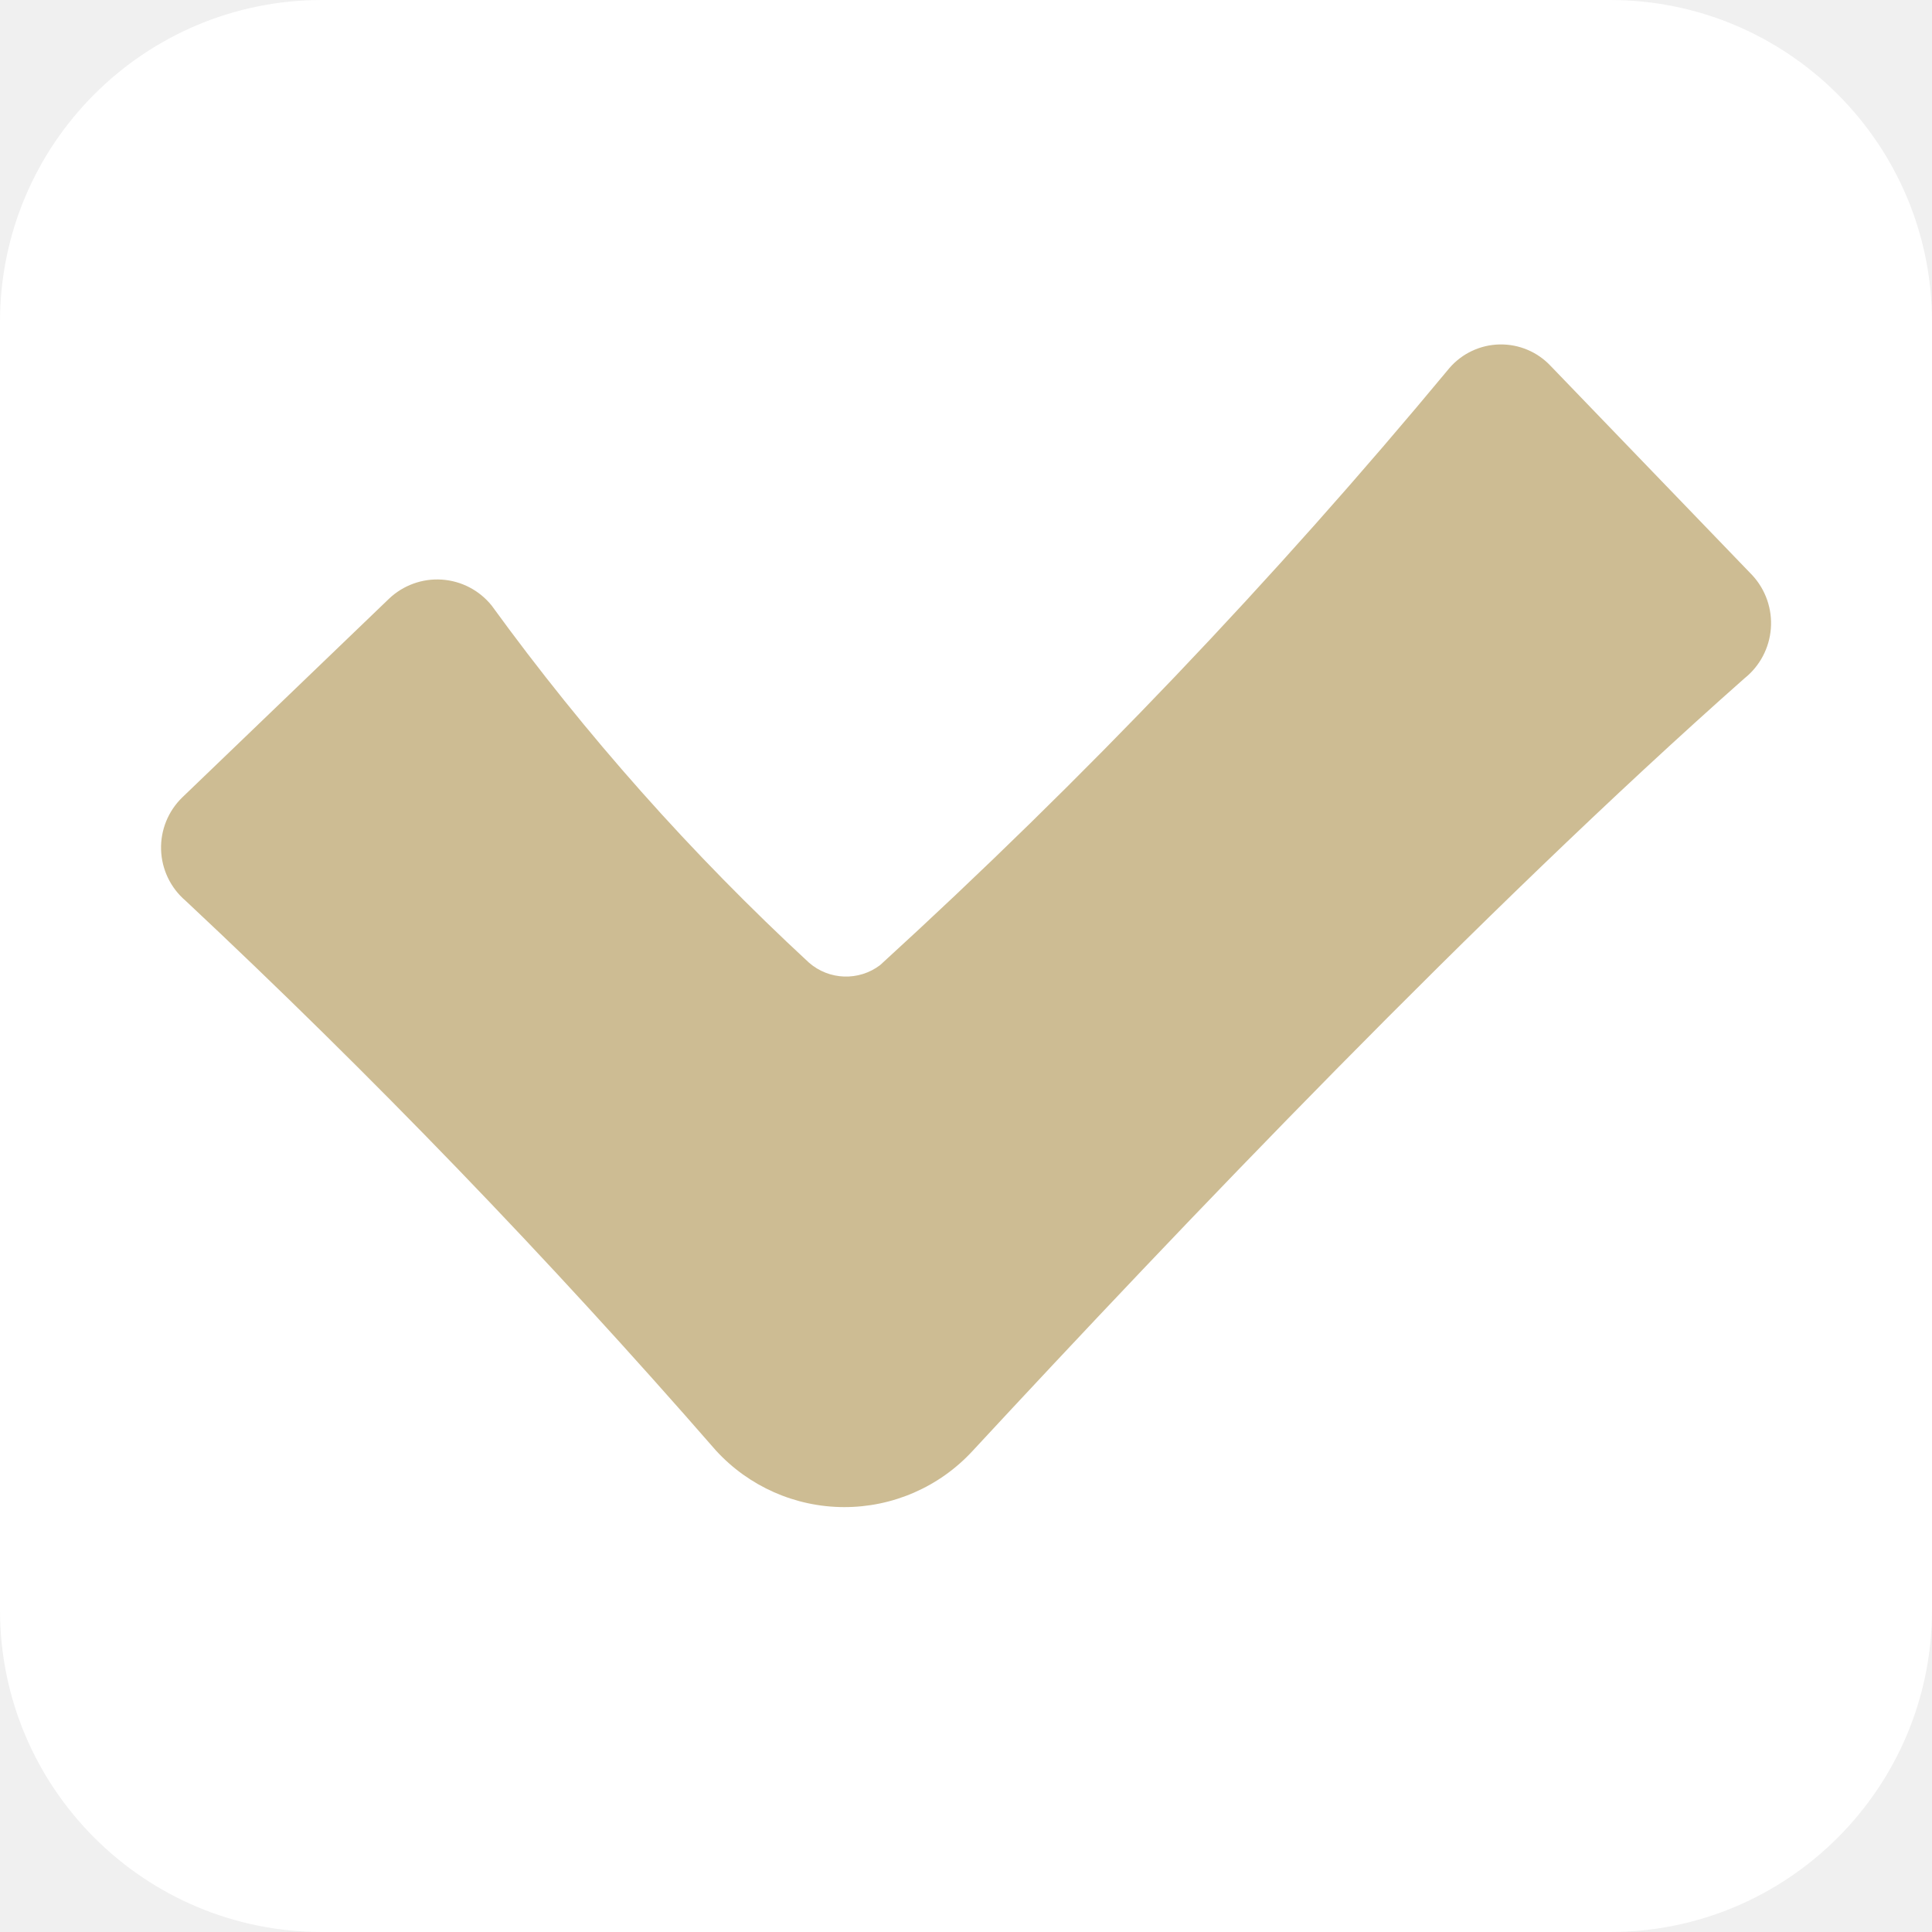
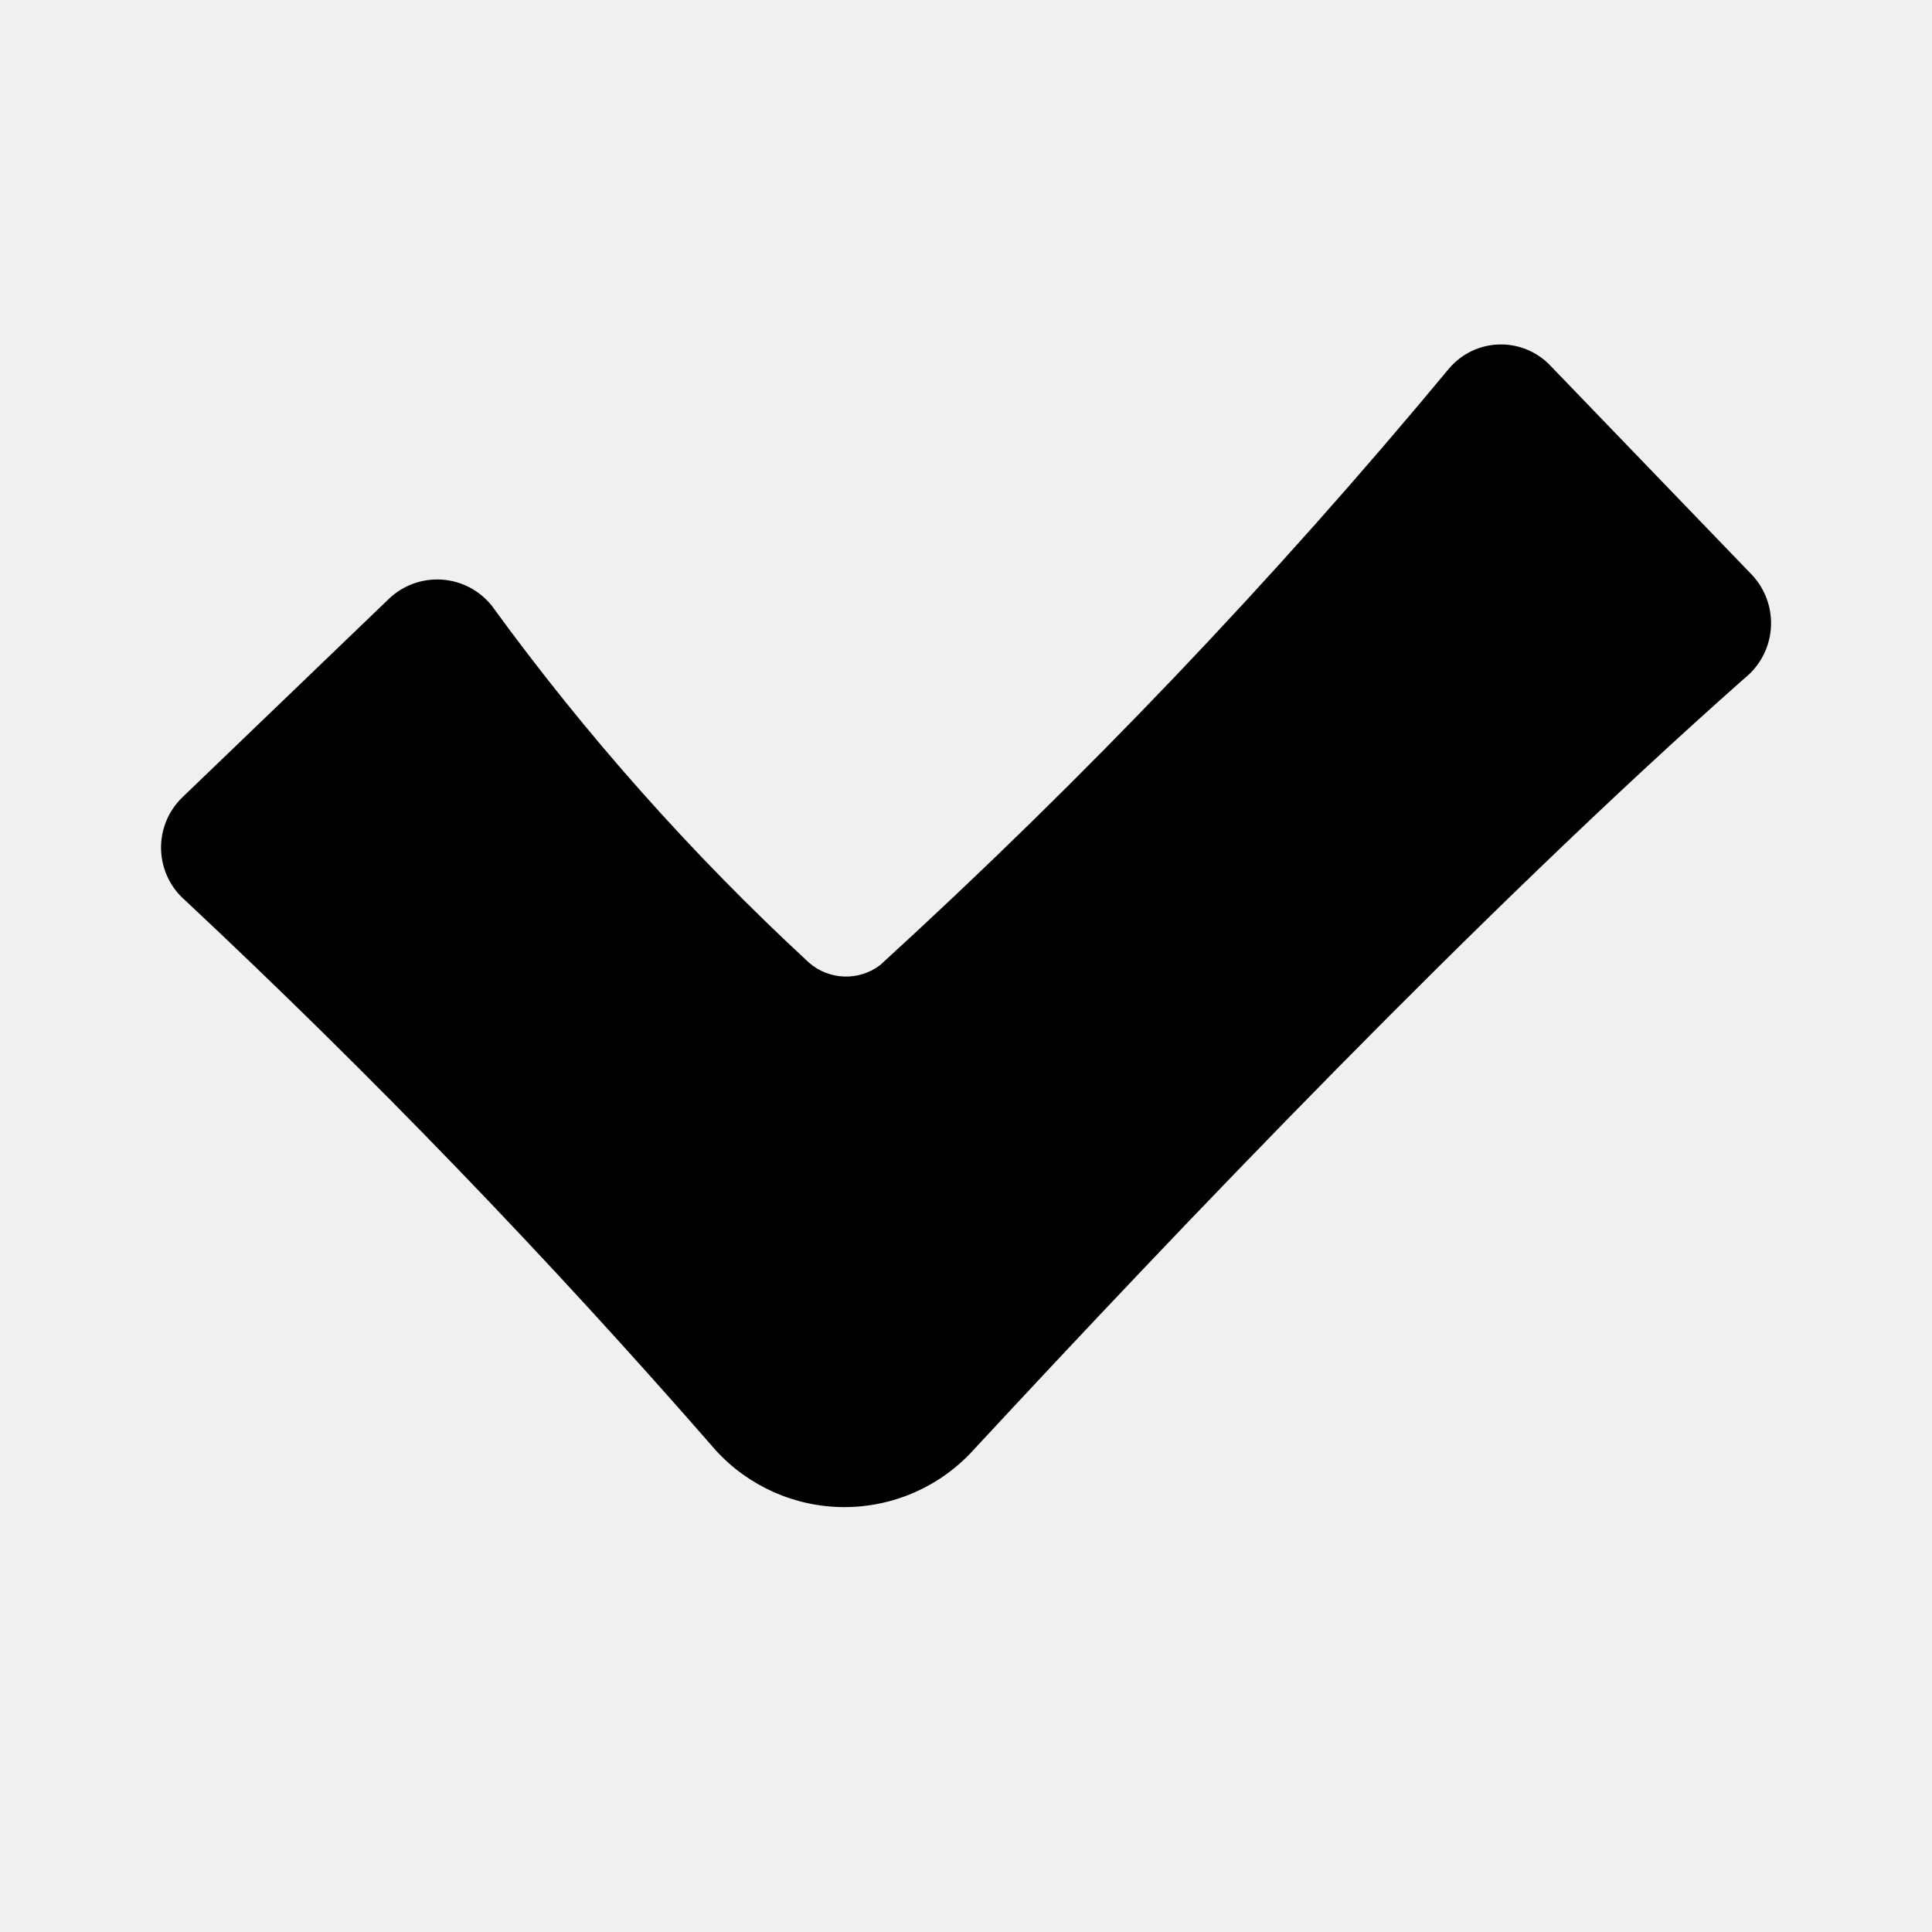
- <svg xmlns="http://www.w3.org/2000/svg" id="コンポーネント_1_1" data-name="コンポーネント 1 – 1" width="24" height="24" viewBox="0 0 24 24">
-   <defs>
-     <clipPath id="clip-path">
-       <rect id="長方形_25" data-name="長方形 25" width="20" height="14.444" fill="#cdbc93" />
-     </clipPath>
-   </defs>
-   <rect id="長方形_27" data-name="長方形 27" width="24" height="24" rx="4" fill="#fff" />
-   <g id="グループ_6" data-name="グループ 6" transform="translate(2 4.279)">
-     <g id="グループ_4" data-name="グループ 4" transform="translate(0 0)" clip-path="url(#clip-path)">
-       <path id="パス_5" data-name="パス 5" d="M16.007.291A74.04,74.04,0,0,1,8.933,7.71a.7.7,0,0,1-.884-.031A30.253,30.253,0,0,1,4.108,3.244a.868.868,0,0,0-1.276-.085L.265,5.626A.868.868,0,0,0,.305,6.91a93.5,93.5,0,0,1,6.588,6.829,2.164,2.164,0,0,0,3.186.009c2.563-2.765,6.312-6.7,9.591-9.6a.877.877,0,0,0,.1-1.279L17.262.266a.846.846,0,0,0-1.255.025" transform="translate(0 0)" fill="#cdbc93" />
-     </g>
-   </g>
+ <svg xmlns="http://www.w3.org/2000/svg" width="24" height="24" viewBox="0 0 24 24">
+   <path d="M16.007.291A74.04,74.04,0,0,1,8.933,7.71a.7.7,0,0,1-.884-.031A30.253,30.253,0,0,1,4.108,3.244a.868.868,0,0,0-1.276-.085L.265,5.626A.868.868,0,0,0,.305,6.91a93.5,93.5,0,0,1,6.588,6.829,2.164,2.164,0,0,0,3.186.009c2.563-2.765,6.312-6.7,9.591-9.6a.877.877,0,0,0,.1-1.279L17.262.266a.846.846,0,0,0-1.255.025" transform="translate(2 4.279)" fill="#000" />
</svg>
